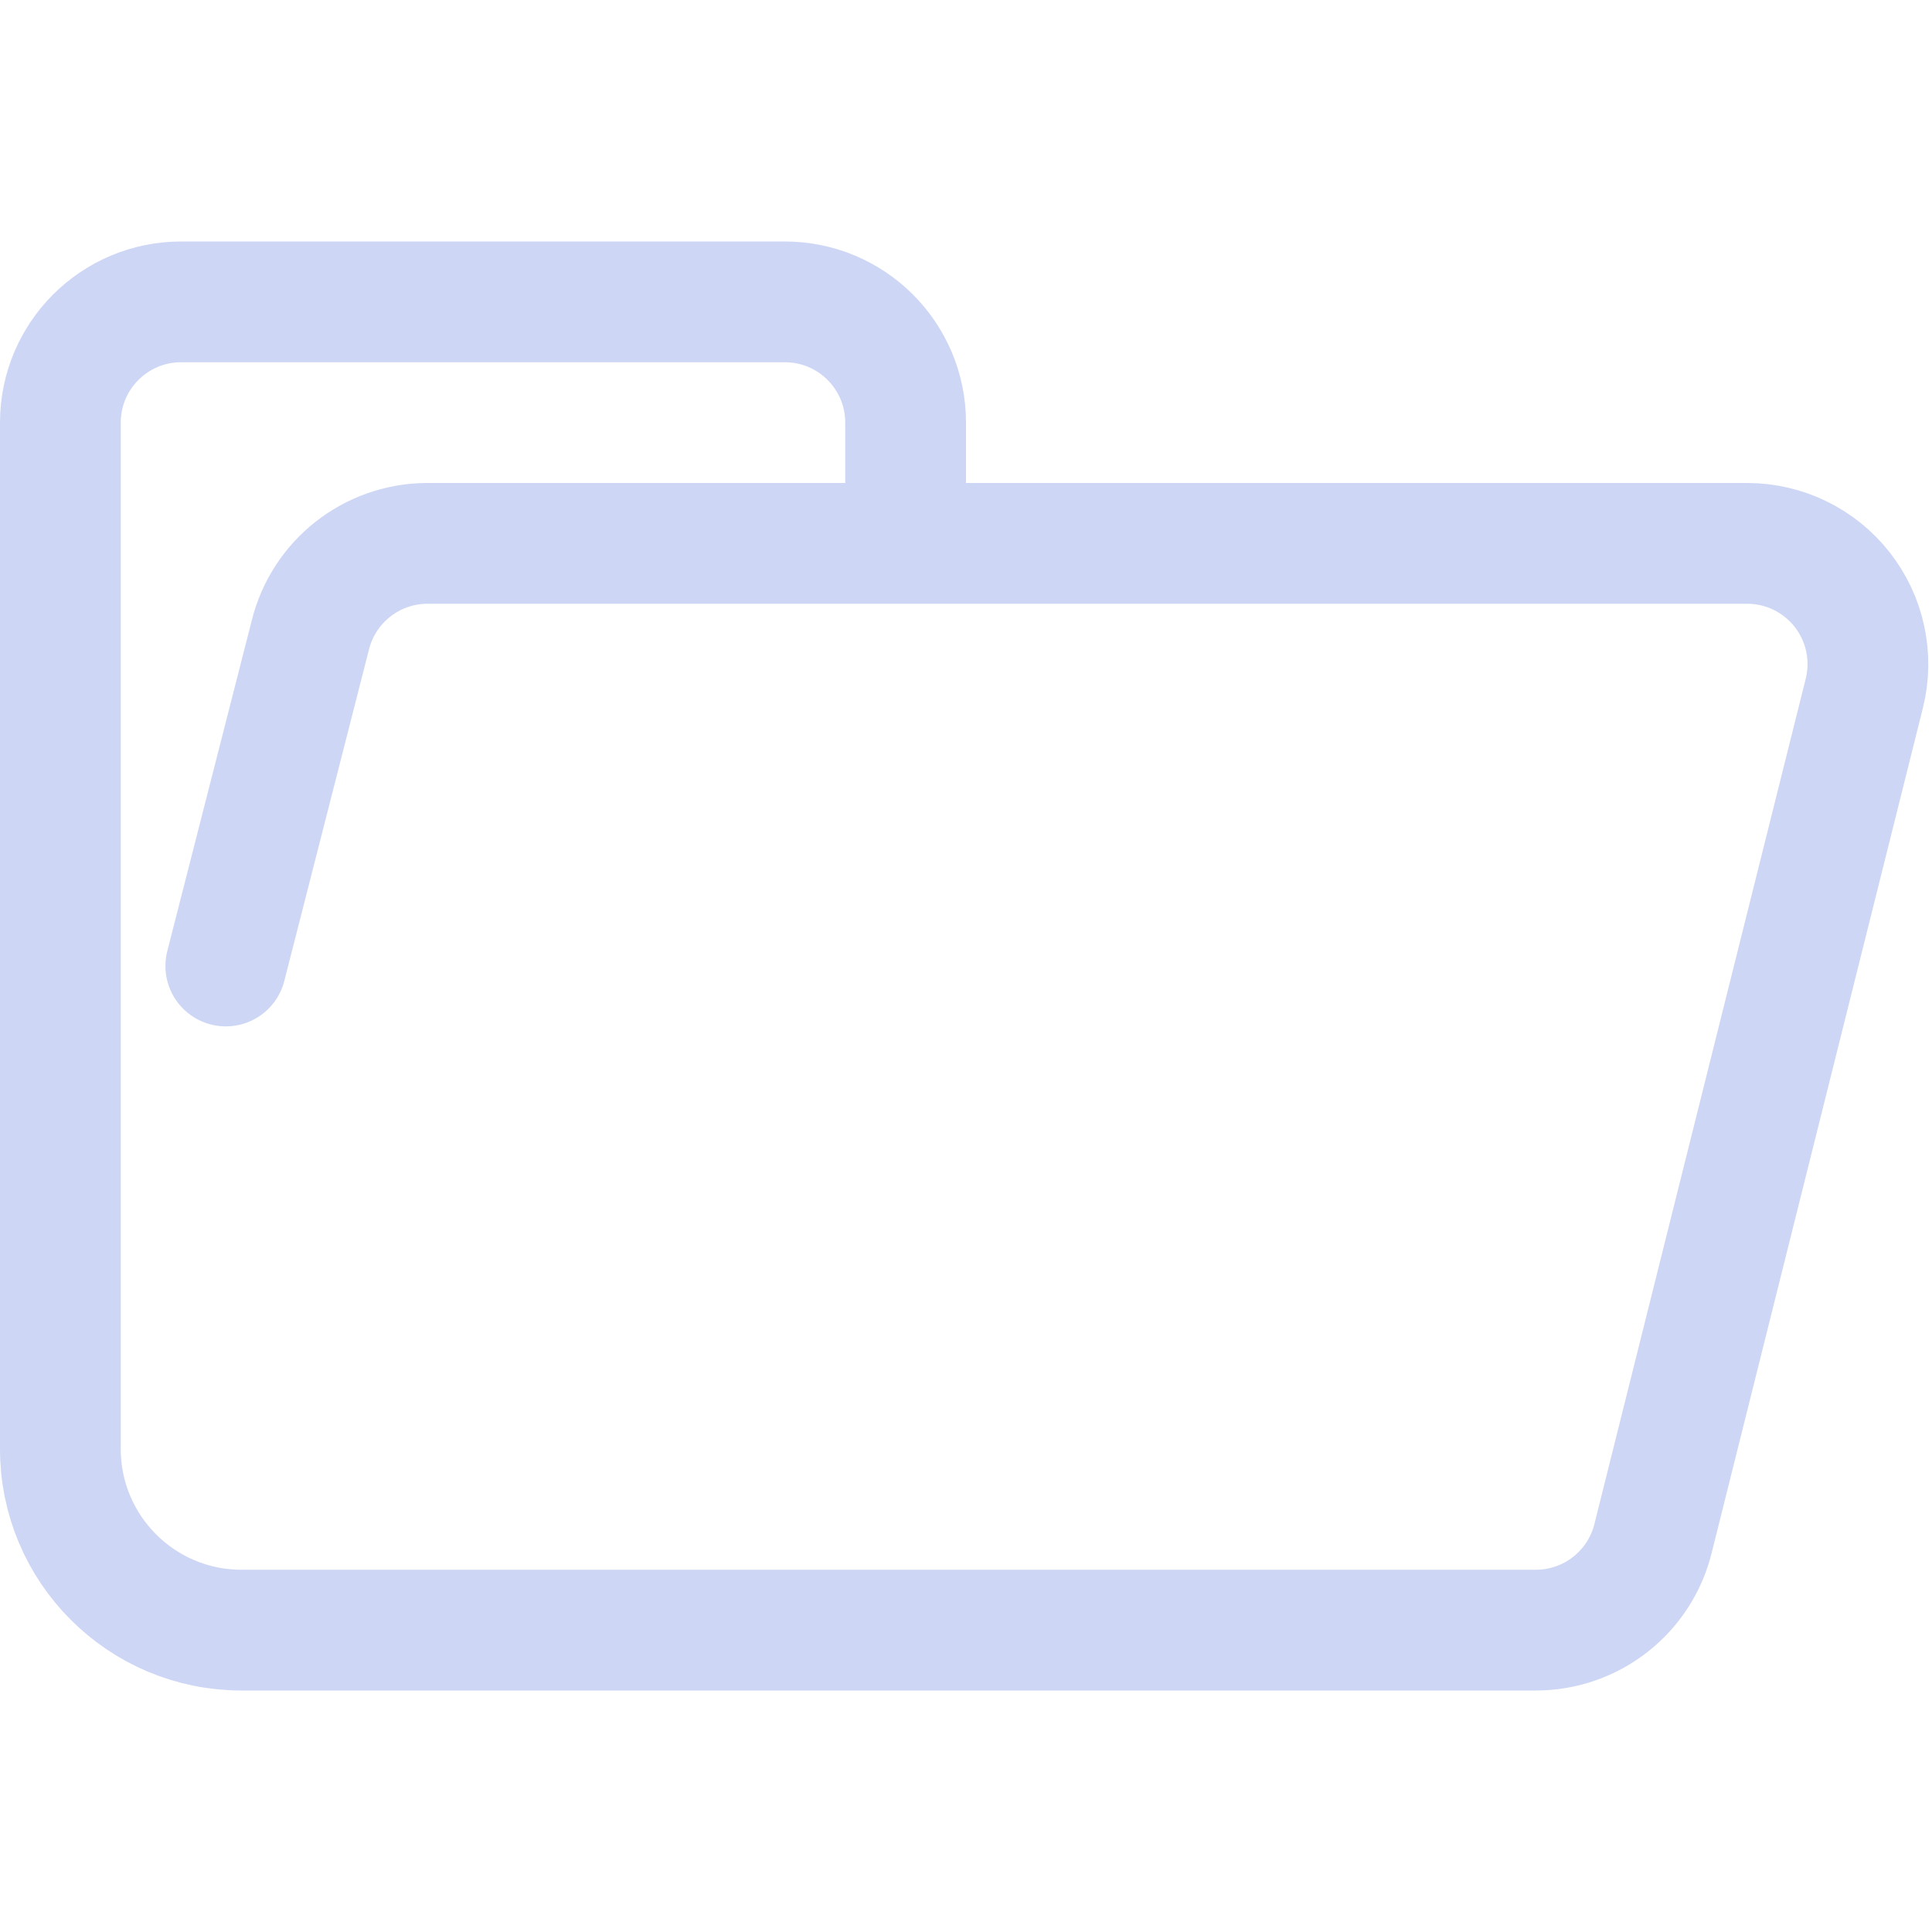
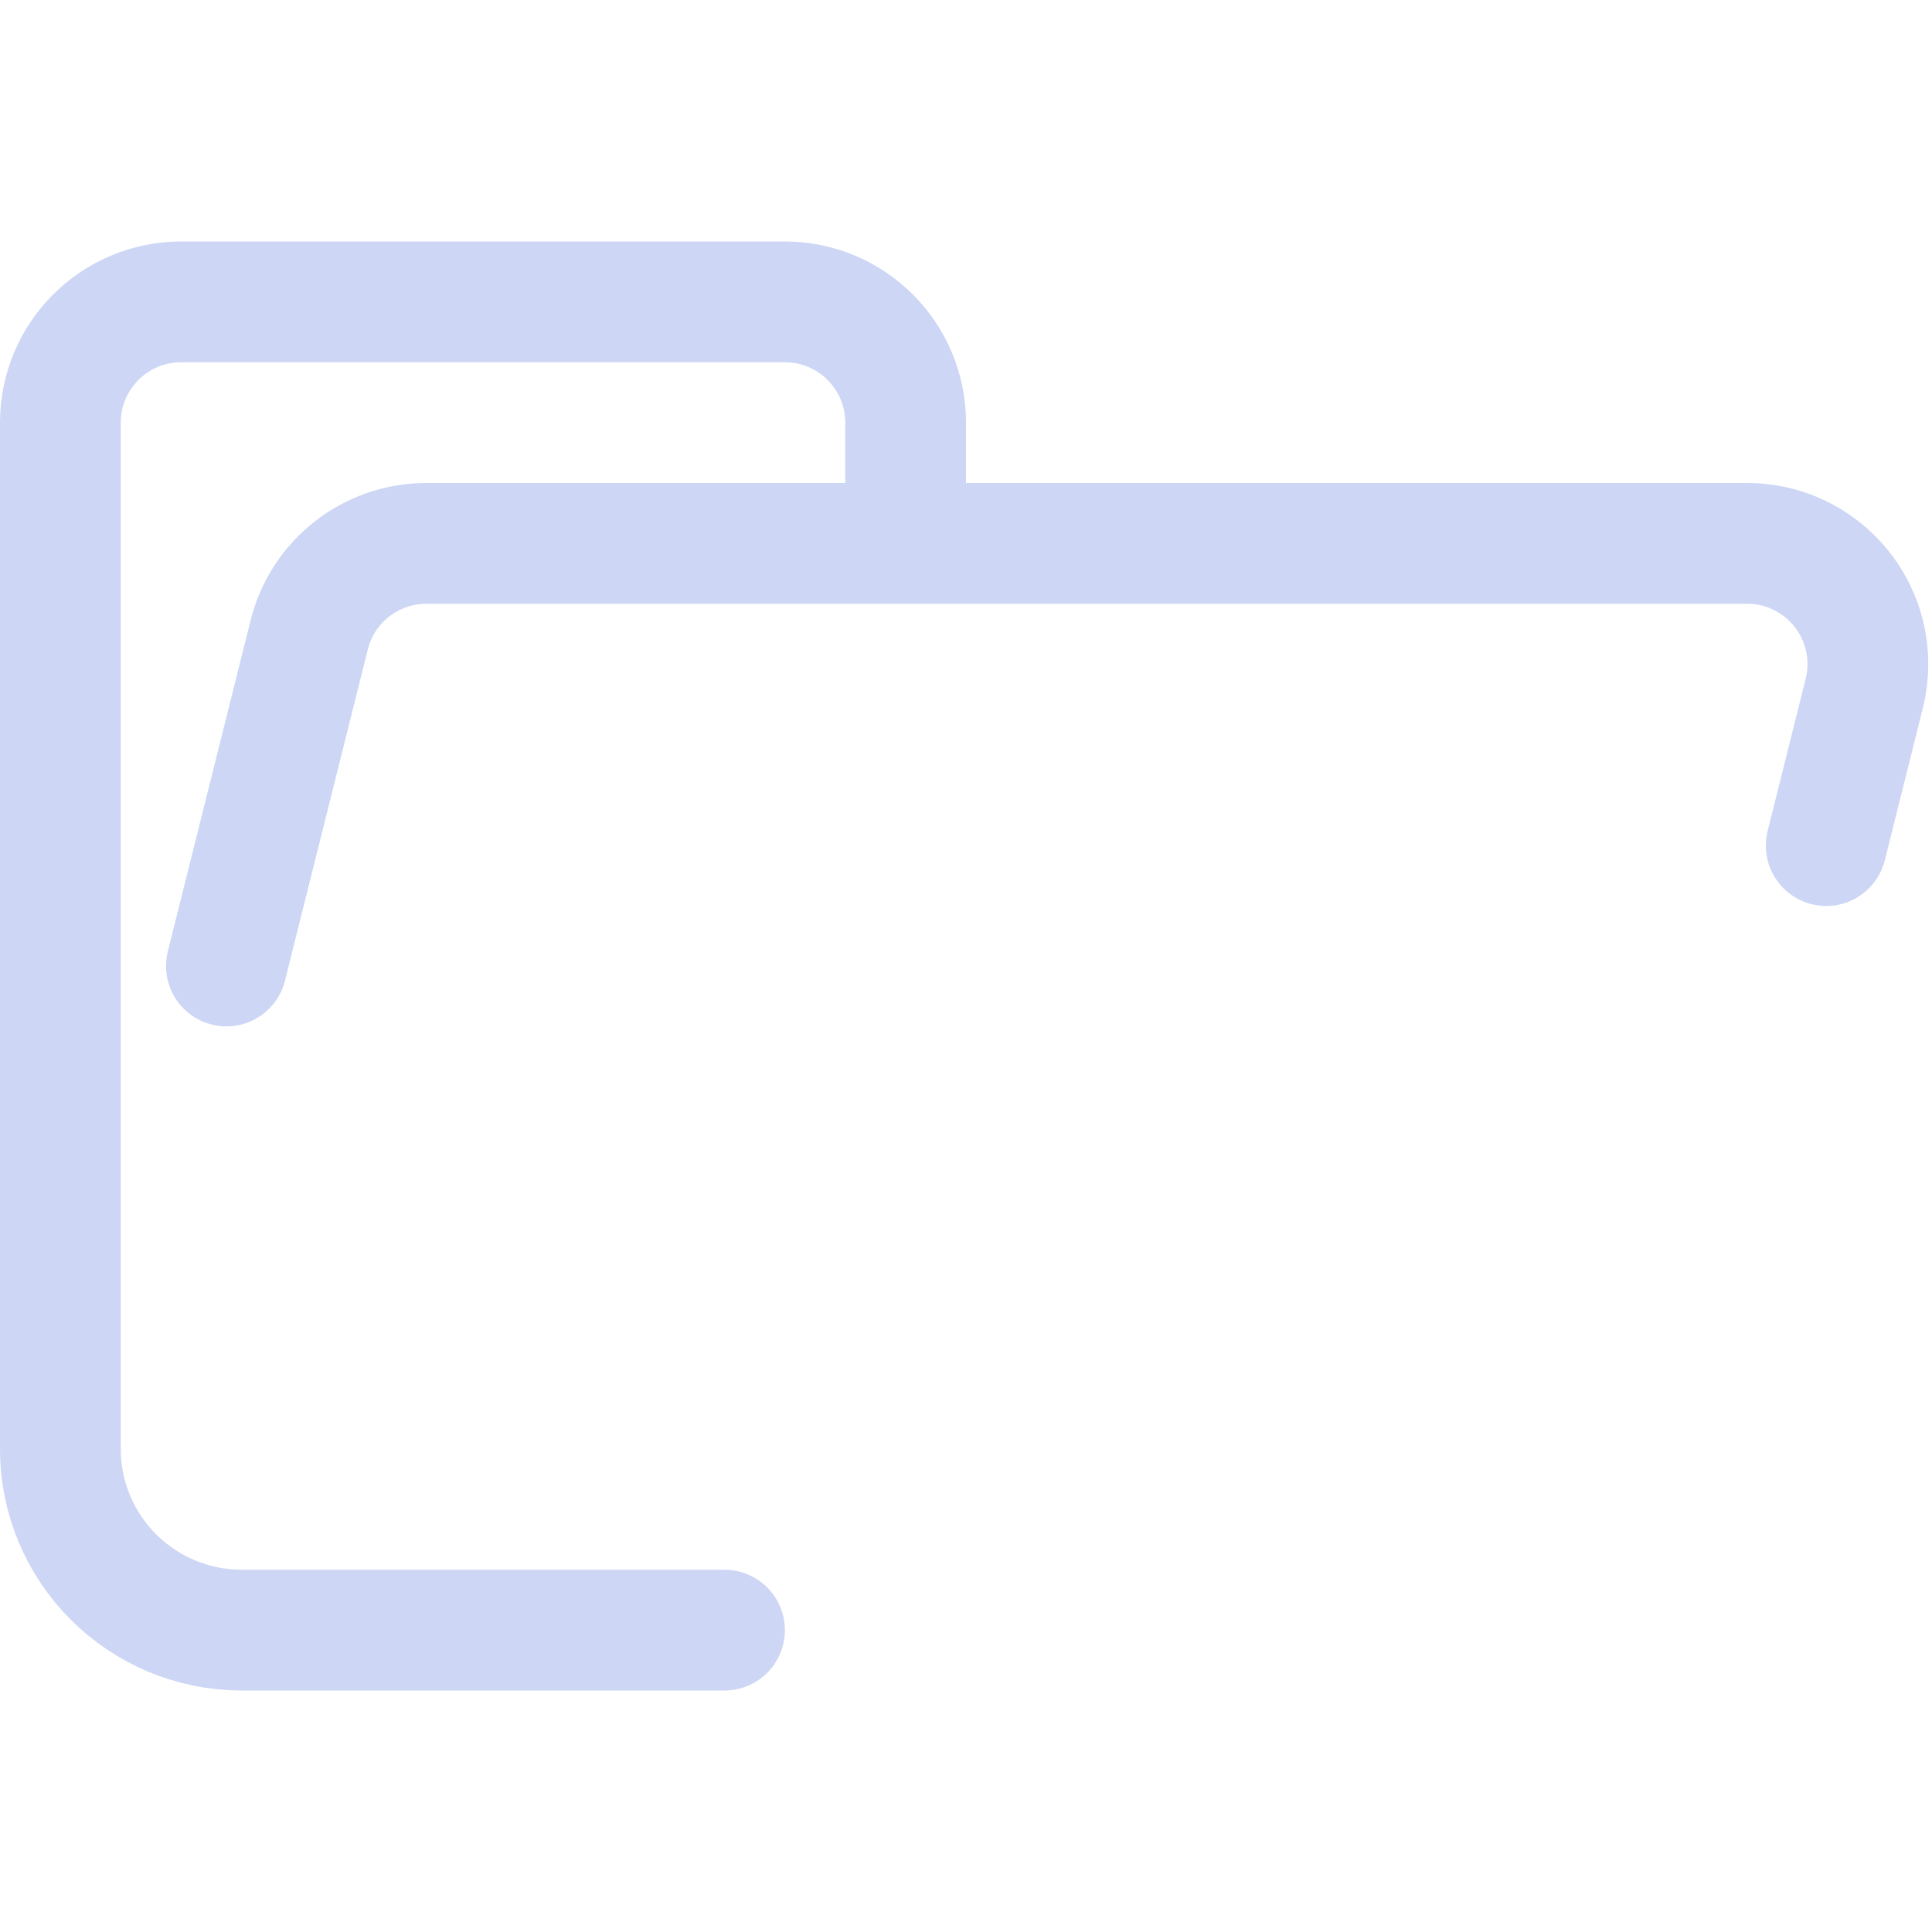
<svg xmlns="http://www.w3.org/2000/svg" width="16" height="16" viewBox="0 0 16 16">
-   <path fill="none" stroke="#cdd6f4" stroke-linecap="round" stroke-linejoin="round" d="m1.87 8 .7-2.74a1 1 0 01.96-.76h10.94a1 1 0 01.97 1.24l-1.75 7a1 1 0 01-.97.76H2A1.5 1.5 0 01.5 12V3.5a1 1 0 011-1h5a1 1 0 011 1v1" />
+   <path fill="none" stroke="#cdd6f4" stroke-linecap="round" stroke-linejoin="round" d="M 1.875,8 2.561,5.257 C 2.672,4.812 3.072,4.5 3.531,4.5 H 14.469 c 0.552,0 1,0.448 1,1 0,0.082 -0.01,0.163 -0.03,0.243 L 15.124,7.003 M 6,13.5 H 2.004 C 1.172,13.5 0.5,12.828 0.5,12 V 3.5 c 0,-0.552 0.448,-1 1,-1 h 5 c 0.552,0 1,0.448 1,1 v 1" />
</svg>
